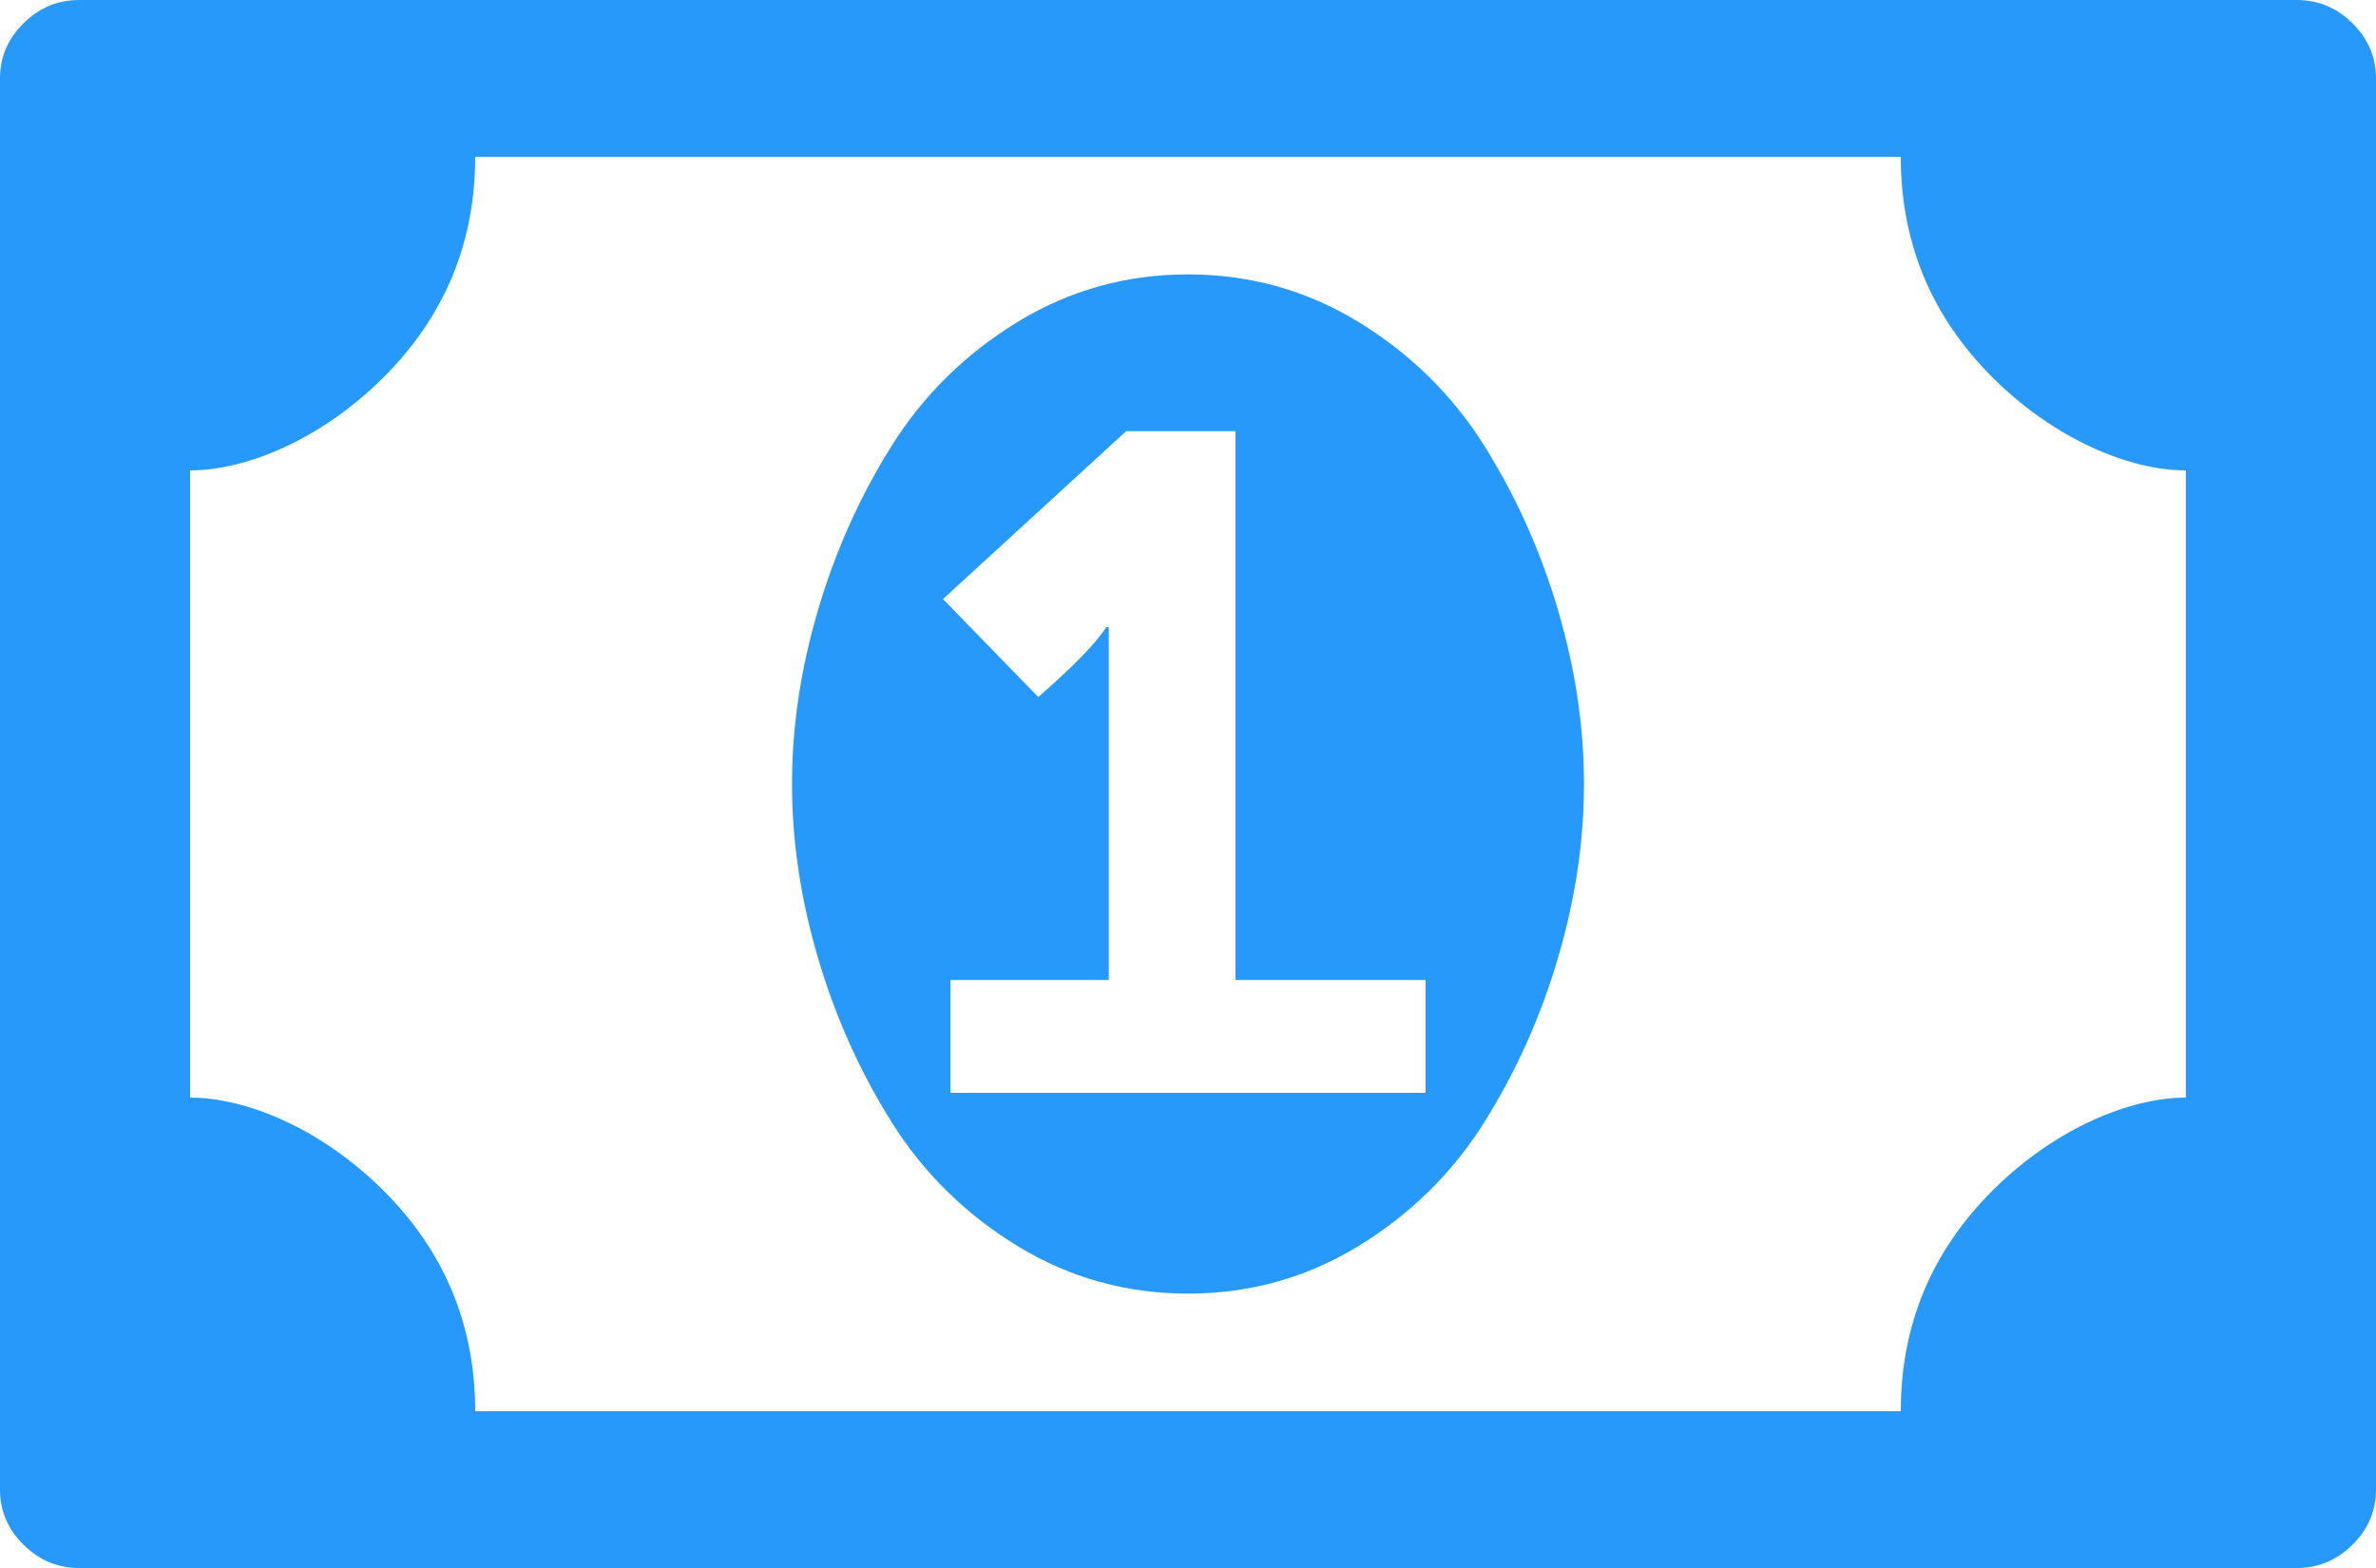
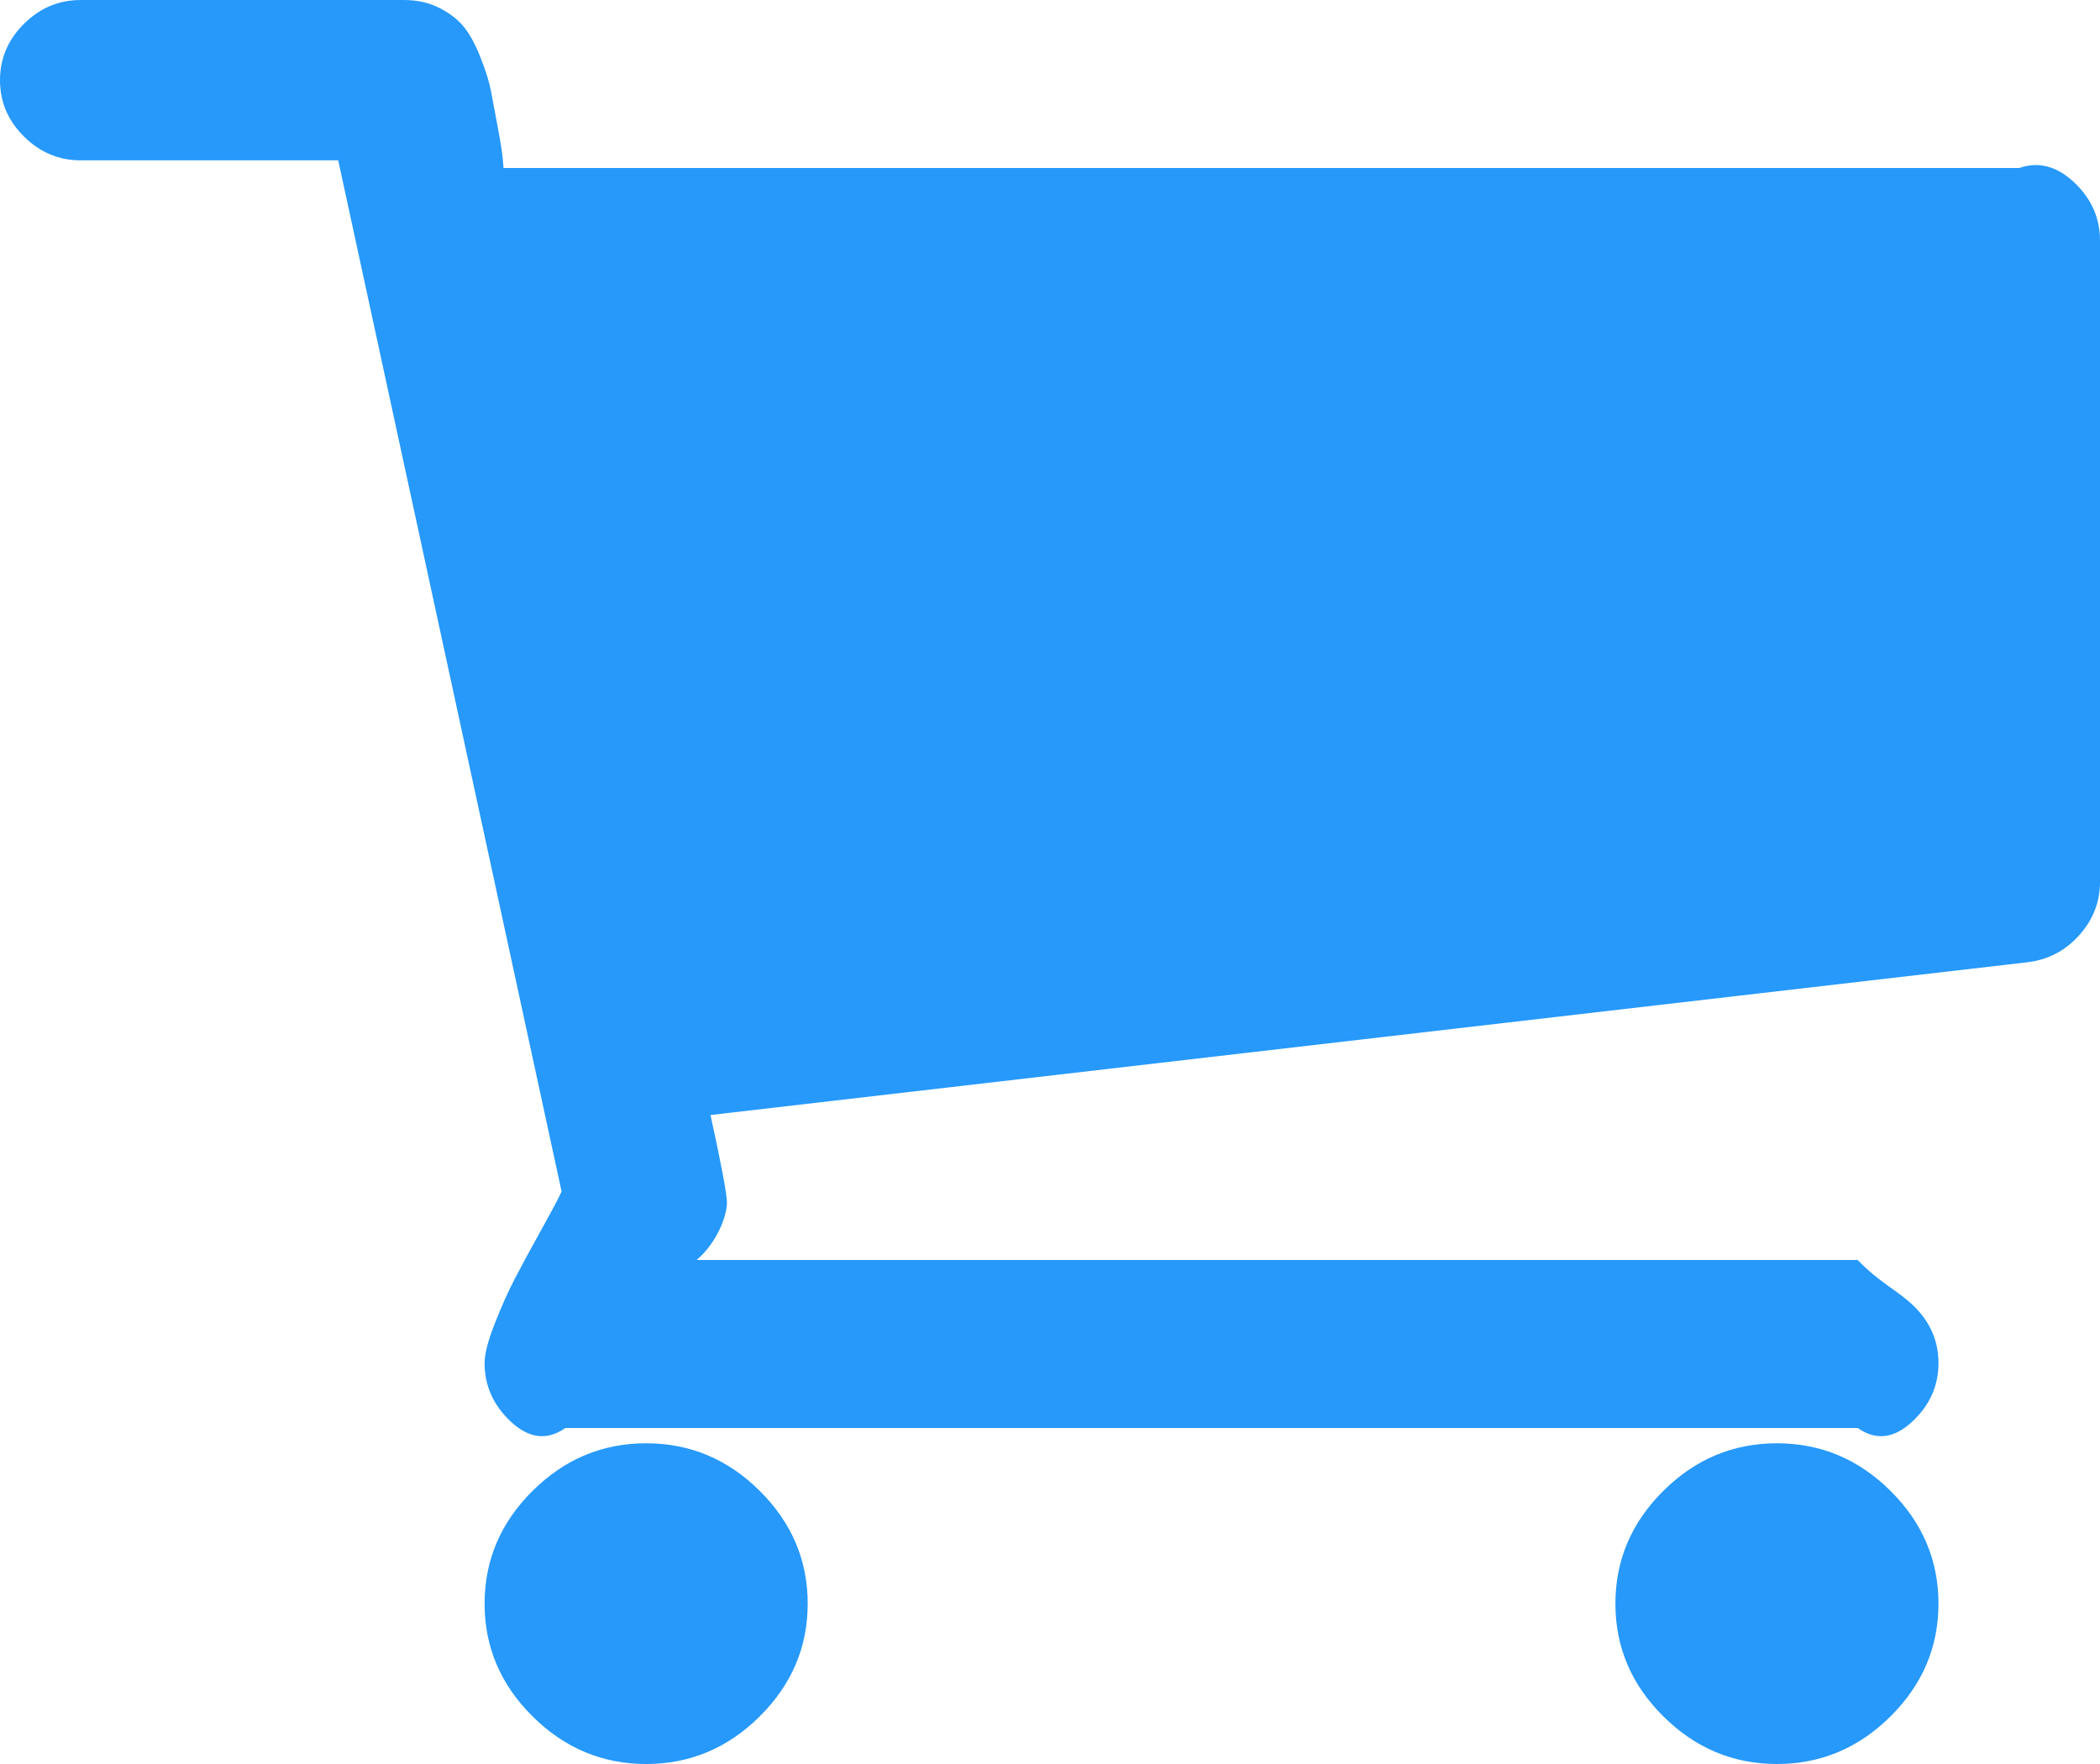
- <svg xmlns="http://www.w3.org/2000/svg" version="1.1" width="50px" height="33px">
-   <g transform="matrix(1 0 0 1 -574 -1529 )">
-     <path d="M 20 20.625  L 20 23  L 30 23  L 30 20.625  L 26 20.625  L 26 9.075  L 23.698 9.075  L 19.844 12.607  L 21.849 14.67  C 22.578 14.034  23.056 13.544  23.281 13.2  L 23.333 13.2  L 23.333 20.625  L 20 20.625  Z M 32.786 12.839  C 33.151 14.077  33.333 15.297  33.333 16.5  C 33.333 17.703  33.151 18.923  32.786 20.161  C 32.422 21.398  31.905 22.55  31.237 23.616  C 30.569 24.681  29.688 25.549  28.594 26.22  C 27.5 26.89  26.302 27.225  25 27.225  C 23.698 27.225  22.5 26.89  21.406 26.22  C 20.312 25.549  19.431 24.681  18.763 23.616  C 18.095 22.55  17.578 21.398  17.214 20.161  C 16.849 18.923  16.667 17.703  16.667 16.5  C 16.667 15.297  16.849 14.077  17.214 12.839  C 17.578 11.602  18.095 10.45  18.763 9.384  C 19.431 8.319  20.312 7.451  21.406 6.78  C 22.5 6.11  23.698 5.775  25 5.775  C 26.302 5.775  27.5 6.11  28.594 6.78  C 29.688 7.451  30.569 8.319  31.237 9.384  C 31.905 10.45  32.422 11.602  32.786 12.839  Z M 41.953 25.034  C 43.255 23.745  44.826 23.1  46 23.1  L 46 9.9  C 44.826 9.9  43.255 9.255  41.953 7.966  C 40.651 6.677  40 5.122  40 3.3  L 10 3.3  C 10 5.122  9.349 6.677  8.047 7.966  C 6.745 9.255  5.174 9.9  4 9.9  L 4 23.1  C 5.174 23.1  6.745 23.745  8.047 25.034  C 9.349 26.323  10 27.878  10 29.7  L 40 29.7  C 40 27.878  40.651 26.323  41.953 25.034  Z M 49.505 0.49  C 49.835 0.816  50 1.203  50 1.65  L 50 31.35  C 50 31.797  49.835 32.184  49.505 32.51  C 49.175 32.837  48.785 33  48.333 33  L 1.667 33  C 1.215 33  0.825 32.837  0.495 32.51  C 0.165 32.184  0 31.797  0 31.35  L 0 1.65  C 0 1.203  0.165 0.816  0.495 0.49  C 0.825 0.163  1.215 0  1.667 0  L 48.333 0  C 48.785 0  49.175 0.163  49.505 0.49  Z " fill-rule="nonzero" fill="#2699fb" stroke="none" transform="matrix(1 0 0 1 574 1529 )" />
+ <svg xmlns="http://www.w3.org/2000/svg" version="1.1" width="50px" height="42px">
+   <g transform="matrix(1 0 0 1 -383 -1524 )">
+     <path d="M 18.089 35.497  C 18.85 36.253  19.231 37.148  19.231 38.182  C 19.231 39.216  18.85 40.111  18.089 40.866  C 17.328 41.622  16.426 42  15.385 42  C 14.343 42  13.442 41.622  12.68 40.866  C 11.919 40.111  11.538 39.216  11.538 38.182  C 11.538 37.148  11.919 36.253  12.68 35.497  C 13.442 34.741  14.343 34.364  15.385 34.364  C 16.426 34.364  17.328 34.741  18.089 35.497  Z M 45.012 35.497  C 45.773 36.253  46.154 37.148  46.154 38.182  C 46.154 39.216  45.773 40.111  45.012 40.866  C 44.251 41.622  43.349 42  42.308 42  C 41.266 42  40.365 41.622  39.603 40.866  C 38.842 40.111  38.462 39.216  38.462 38.182  C 38.462 37.148  38.842 36.253  39.603 35.497  C 40.365 34.741  41.266 34.364  42.308 34.364  C 43.349 34.364  44.251 34.741  45.012 35.497  Z M 49.429 4.385  C 49.81 4.763  50 5.21  50 5.727  L 50 21  C 50 21.477  49.835 21.9  49.504 22.268  C 49.174 22.636  48.768 22.849  48.287 22.909  L 16.917 26.548  C 17.177 27.741  17.308 28.438  17.308 28.636  C 17.308 28.955  17.067 29.591  16.587 30  L 44.231 30  C 44.752 30.545  45.202 30.734  45.583 31.112  C 45.964 31.49  46.154 31.938  46.154 32.455  C 46.154 32.972  45.964 33.419  45.583 33.797  C 45.202 34.175  44.752 34.364  44.231 34  L 13.462 34  C 12.941 34.364  12.49 34.175  12.109 33.797  C 11.729 33.419  11.538 32.972  11.538 32.455  C 11.538 32.236  11.619 31.923  11.779 31.515  C 11.939 31.107  12.099 30.749  12.26 30.441  C 12.42 30.133  12.635 29.735  12.906 29.248  C 13.176 28.761  13.331 28.467  13.371 28.368  L 8.053 3.818  L 1.923 3.818  C 1.402 3.818  0.952 3.629  0.571 3.251  C 0.19 2.874  0 2.426  0 1.909  C 0 1.392  0.19 0.945  0.571 0.567  C 0.952 0.189  1.402 0  1.923 0  L 9.615 0  C 9.936 0  10.221 0.065  10.472 0.194  C 10.722 0.323  10.917 0.477  11.058 0.656  C 11.198 0.835  11.328 1.079  11.448 1.387  C 11.569 1.695  11.649 1.954  11.689 2.163  C 11.729 2.371  11.784 2.665  11.854 3.043  C 11.924 3.42  11.969 3.679  11.989 4  L 48.077 4  C 48.598 3.818  49.048 4.007  49.429 4.385  Z " fill-rule="nonzero" fill="#2699fb" stroke="none" transform="matrix(1 0 0 1 383 1524 )" />
  </g>
</svg>
